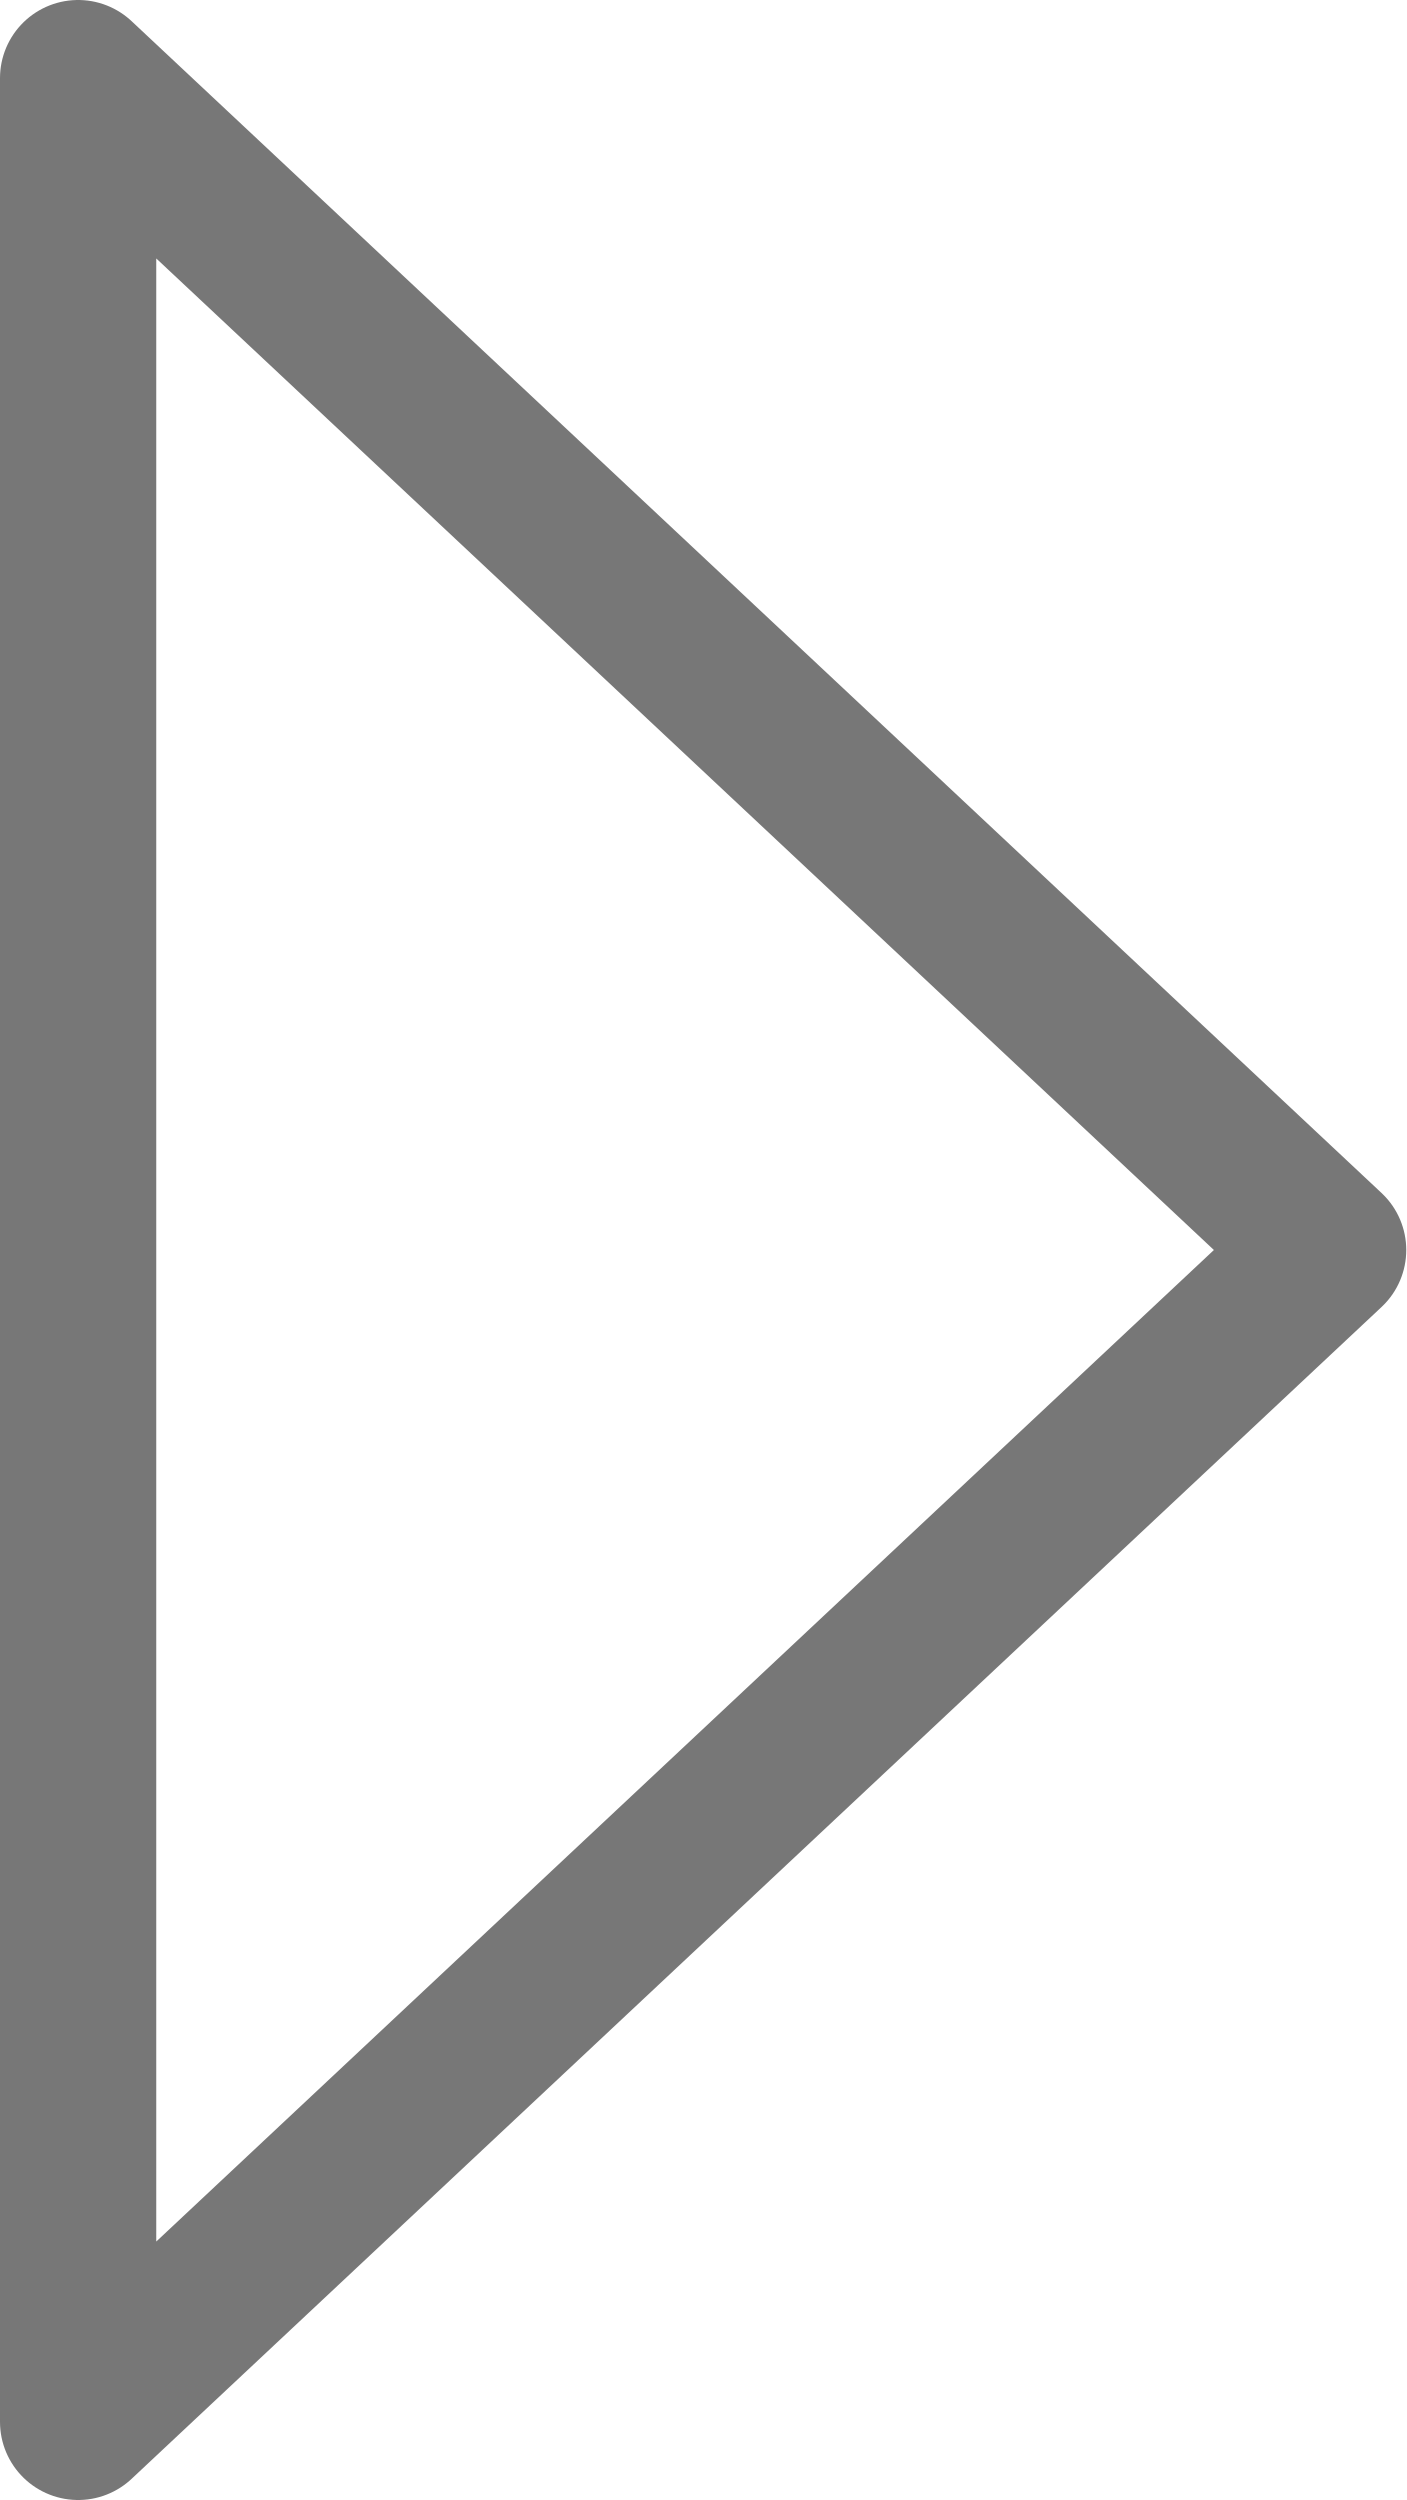
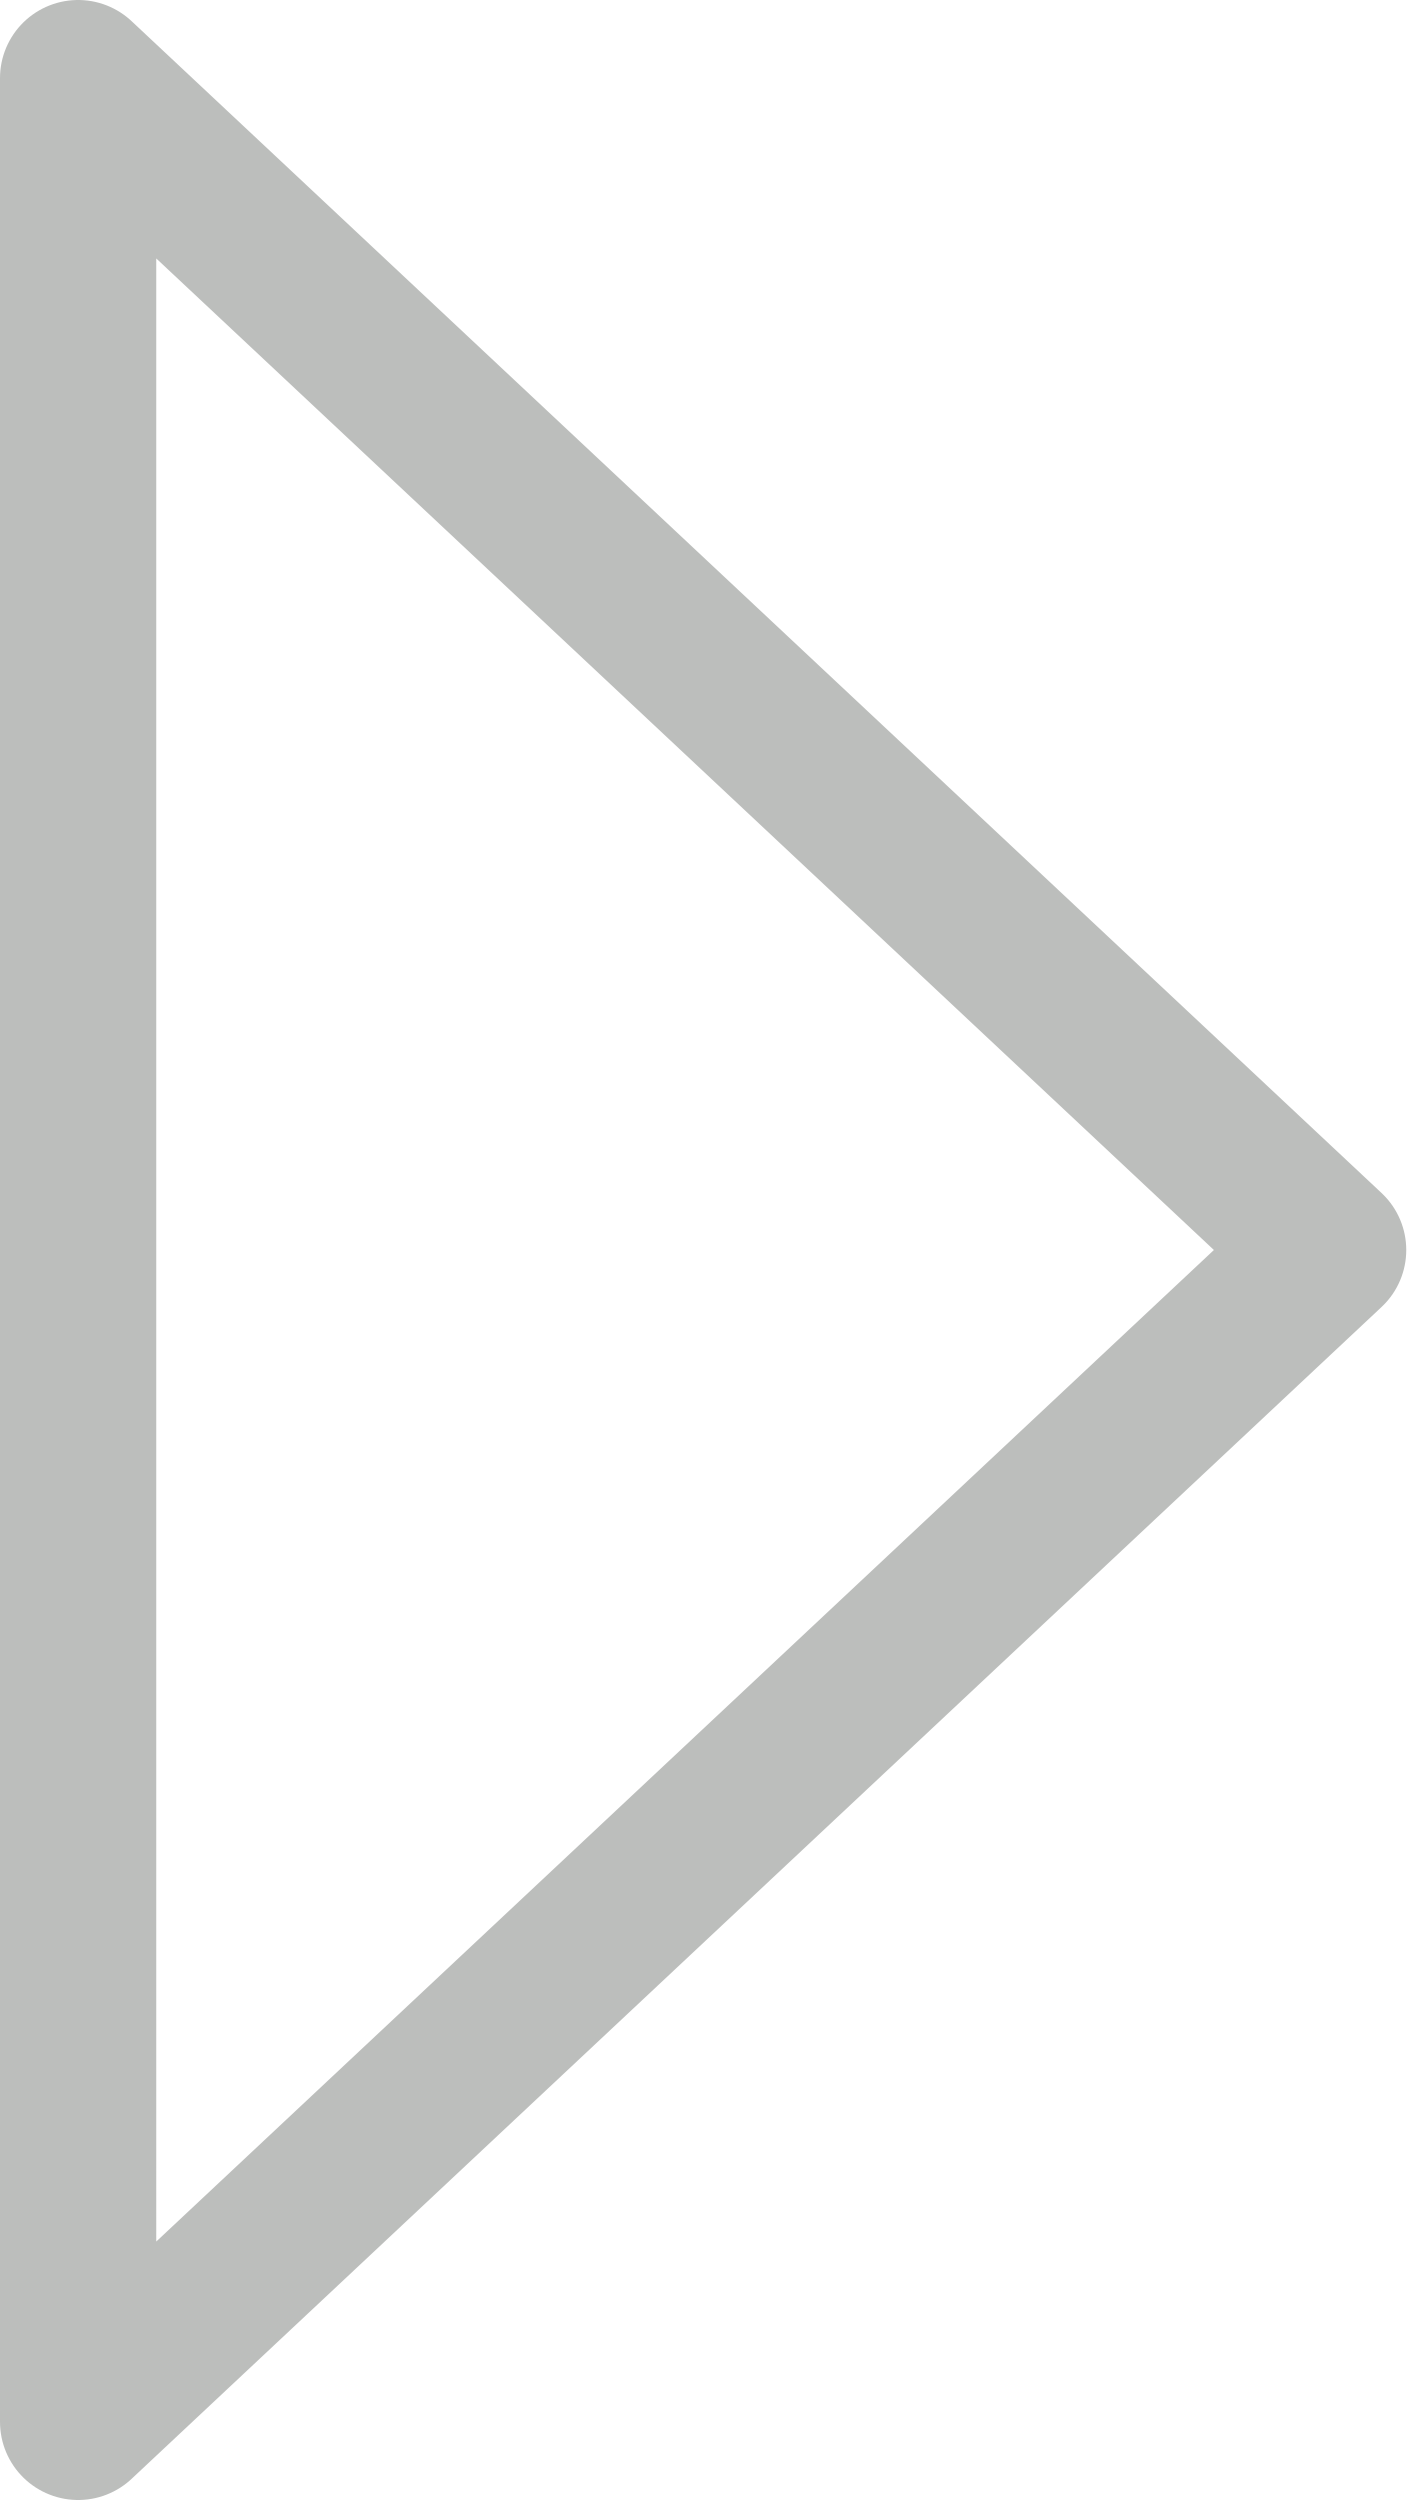
<svg xmlns="http://www.w3.org/2000/svg" width="36" height="64" version="1.1" viewBox="0 0 36 64">
-   <path d="m2 2 l32 30 l-32 30 z" fill="none" stroke="#777" stroke-linejoin="round" stroke-width="4" />
+   <path d="m2 2 l32 30 l-32 30 z" fill="none" stroke="#bcbebc" stroke-linejoin="round" stroke-width="4" />
</svg>
